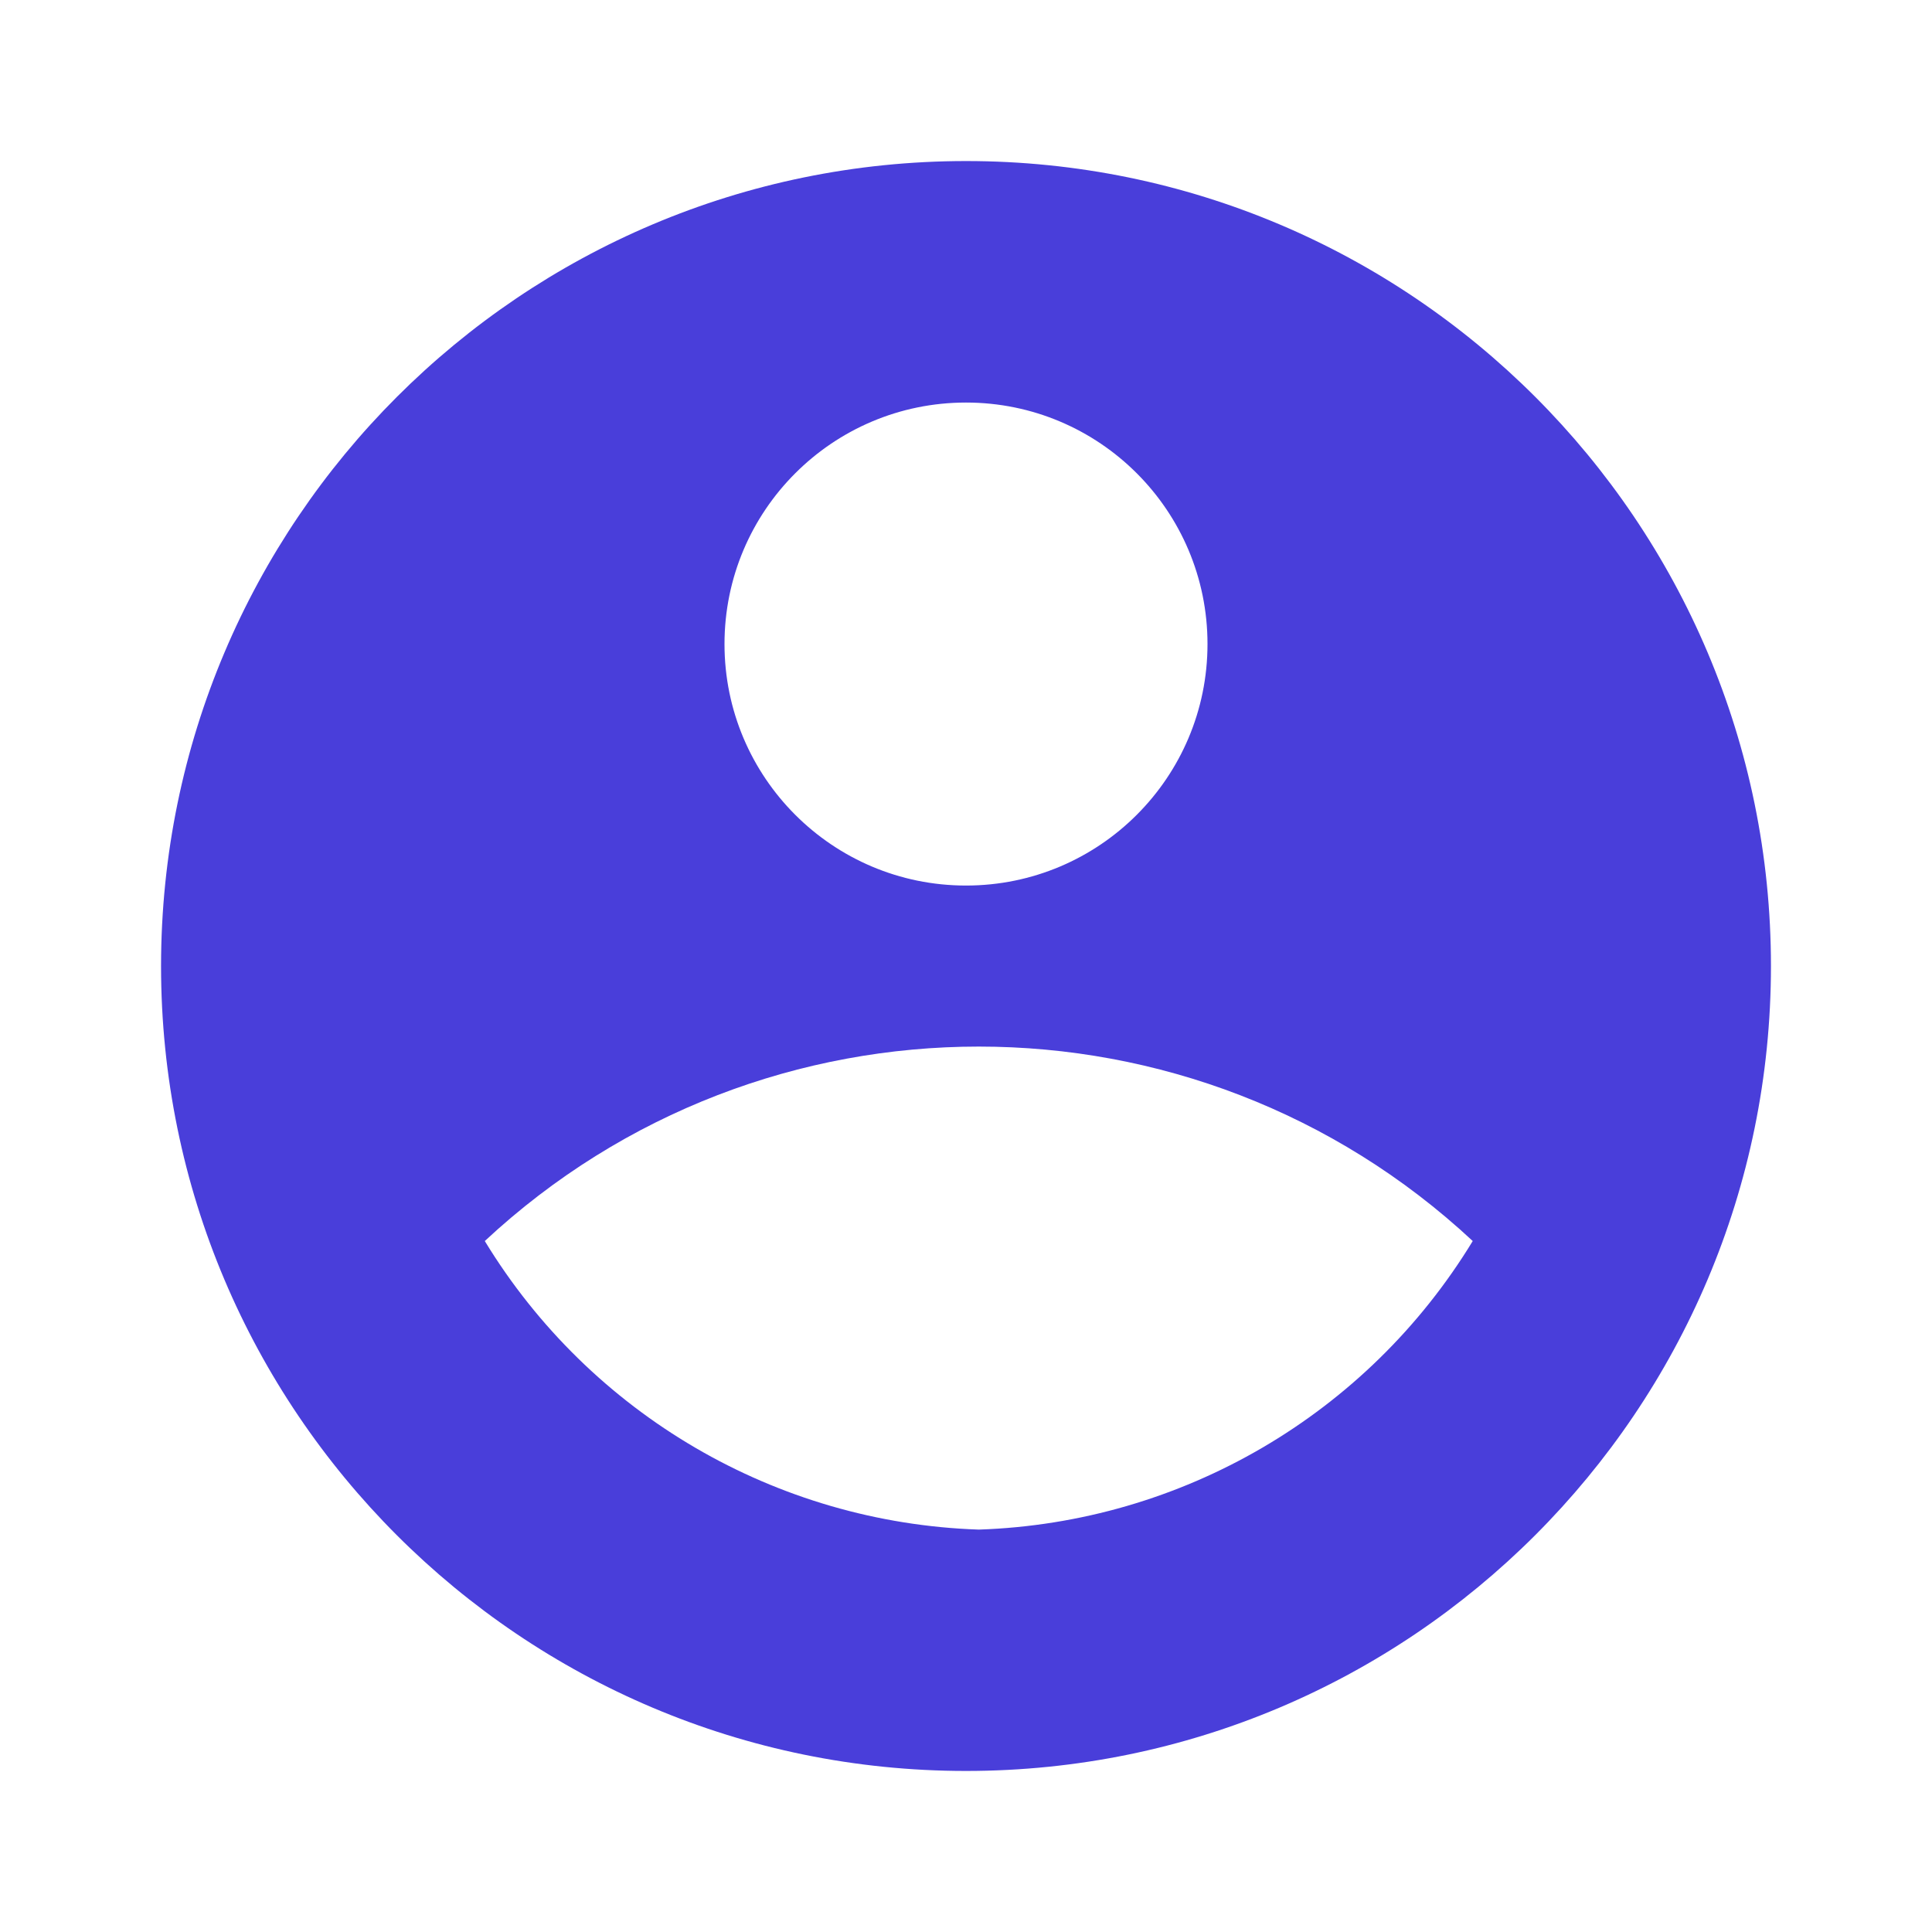
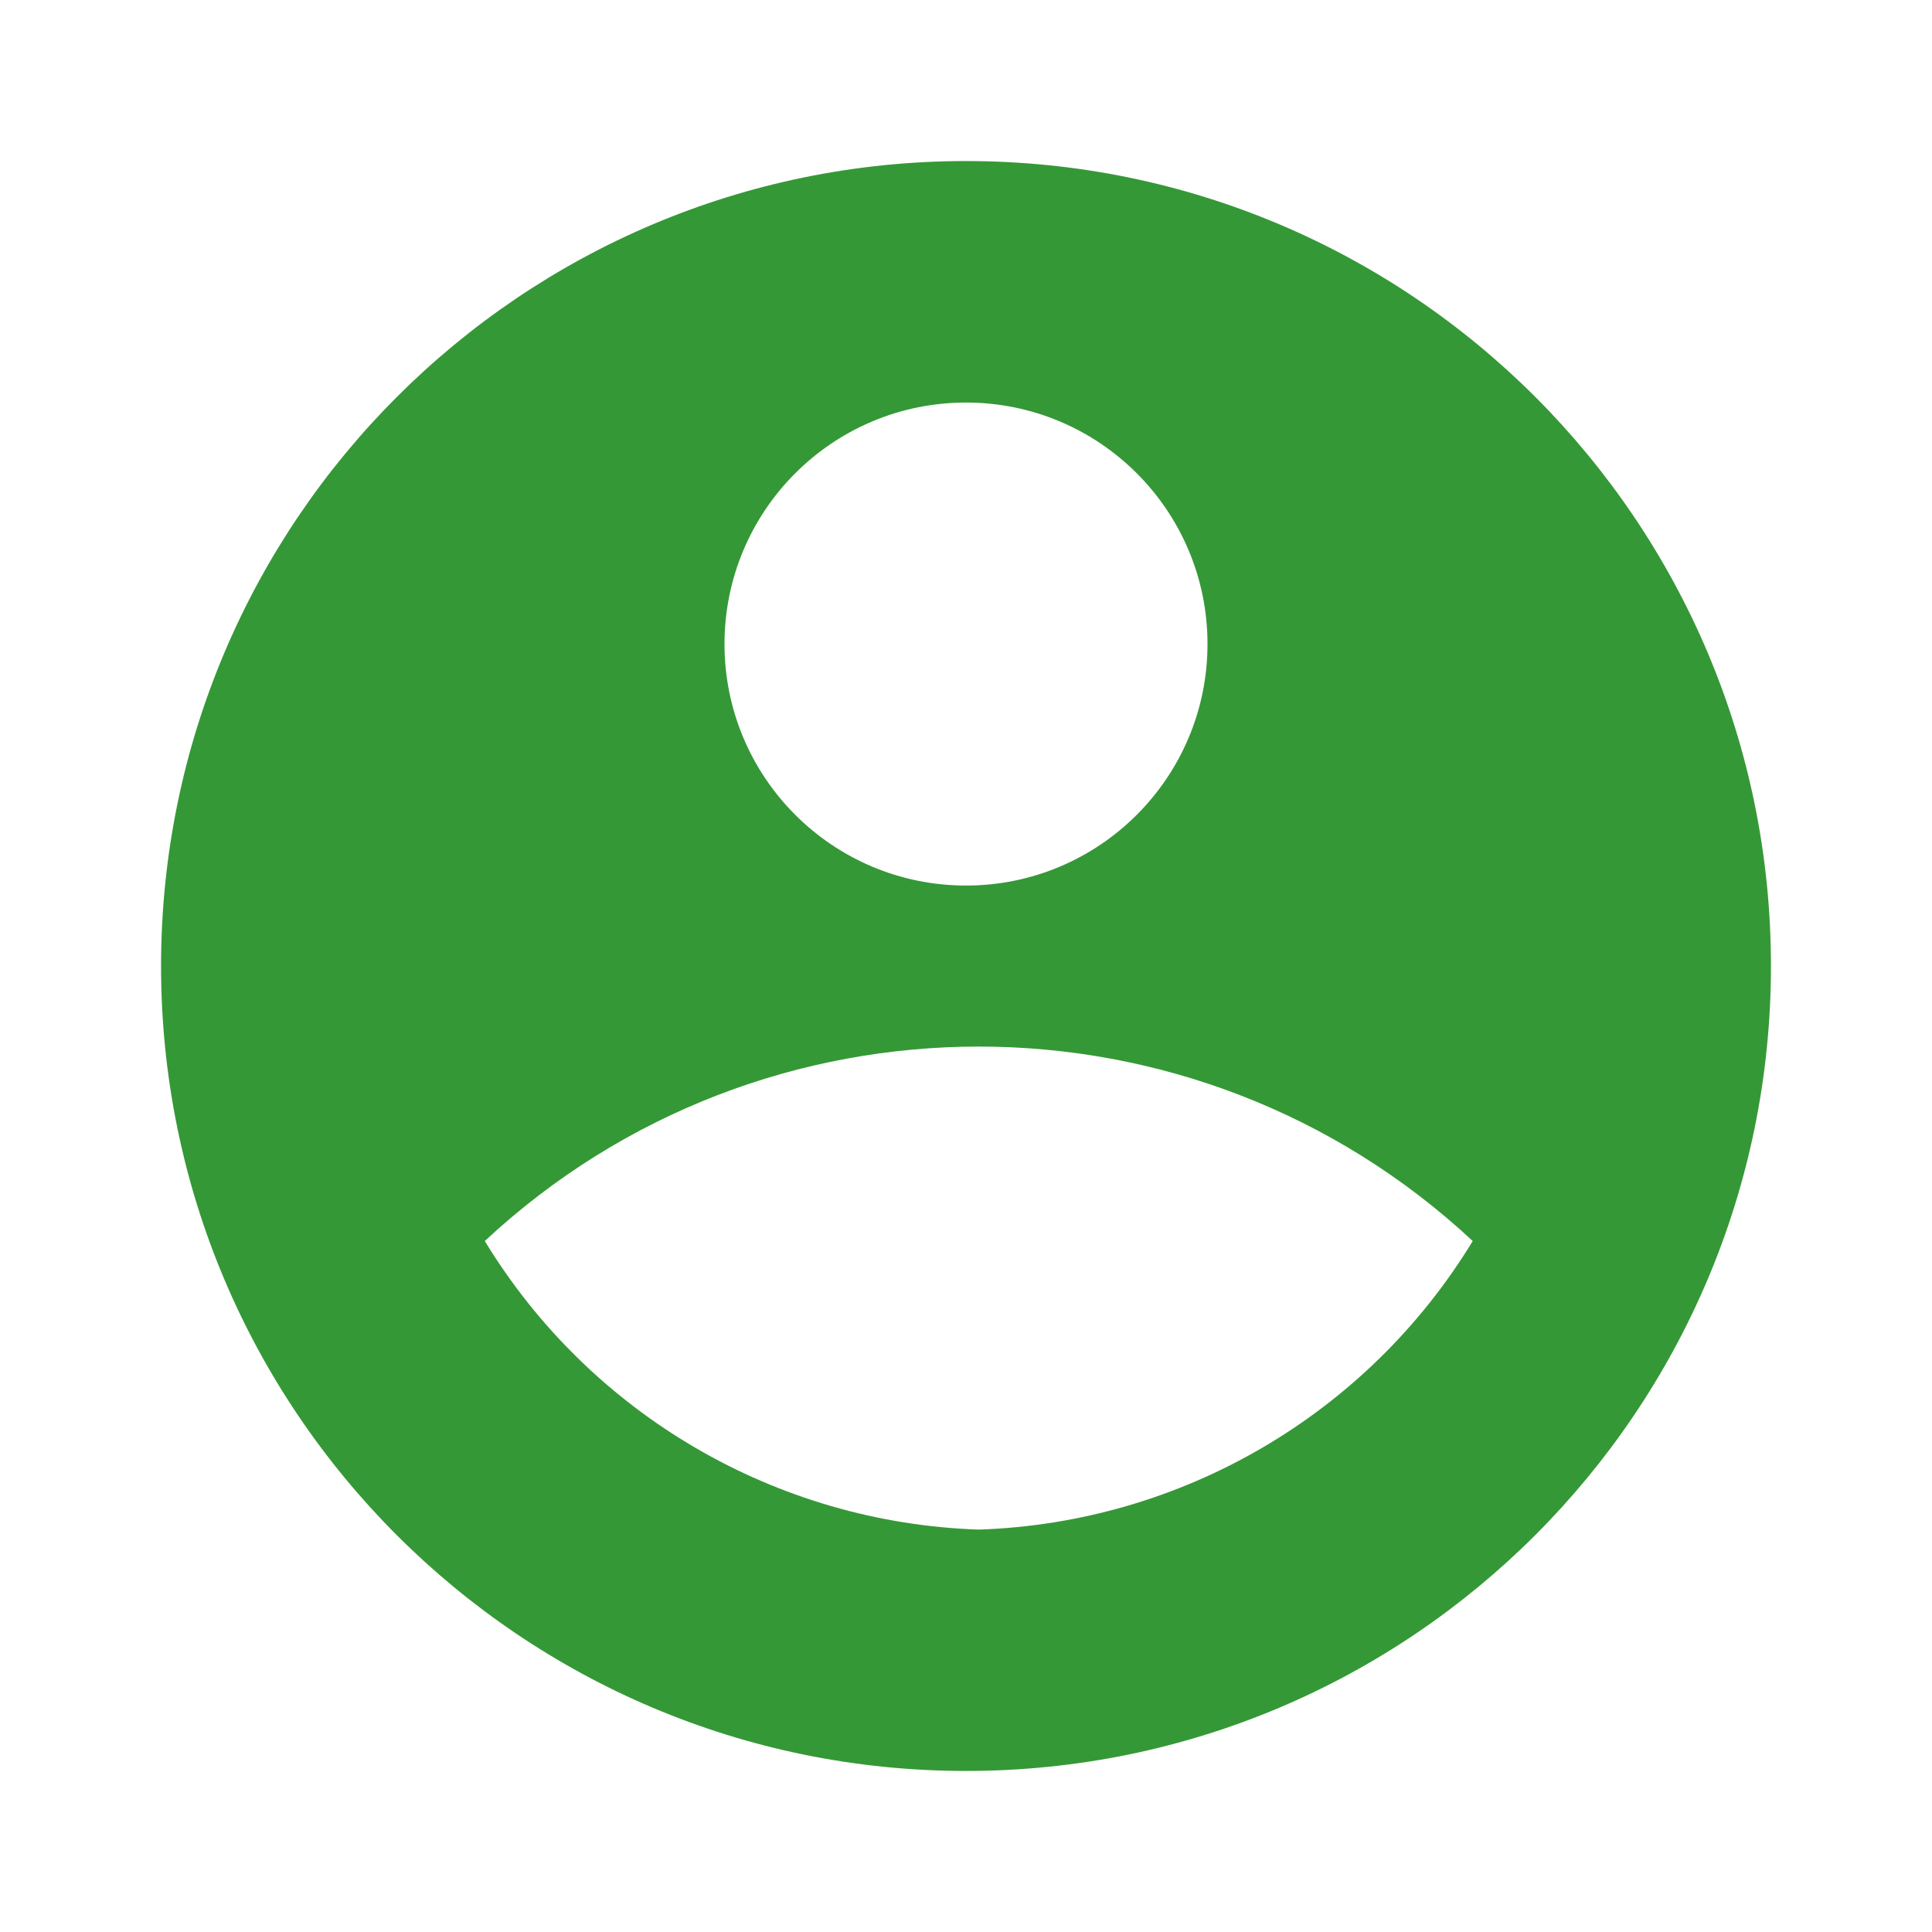
<svg xmlns="http://www.w3.org/2000/svg" width="14" height="14" viewBox="0 0 14 14">
  <defs>
    <style>
      .cls-1, .cls-4 {
-         fill: #493eda;
+         fill: #359836;
      }

      .cls-1 {
        stroke: #707070;
      }

      .cls-2 {
        clip-path: url(#clip-path);
      }

      .cls-3 {
        fill: none;
      }
    </style>
    <clipPath id="clip-path">
      <rect id="矩形_7722" data-name="矩形 7722" class="cls-1" width="14" height="14" transform="translate(224 639)" />
    </clipPath>
  </defs>
  <g id="蒙版组_1078" data-name="蒙版组 1078" class="cls-2" transform="translate(-224 -639)">
    <g id="account-circle-fill" transform="translate(224 639)">
      <path id="路径_45" data-name="路径 45" class="cls-3" d="M0,0H14V14H0Z" />
      <path id="路径_46" data-name="路径 46" class="cls-4" d="M7,1.167A5.833,5.833,0,1,1,1.167,7,5.835,5.835,0,0,1,7,1.167ZM3.513,8.993a4.362,4.362,0,0,0,3.58,2.091,4.36,4.36,0,0,0,3.579-2.091,5.251,5.251,0,0,0-7.159,0ZM7,6.417a1.75,1.75,0,1,0-1.75-1.75A1.75,1.75,0,0,0,7,6.417Z" />
    </g>
  </g>
</svg>
